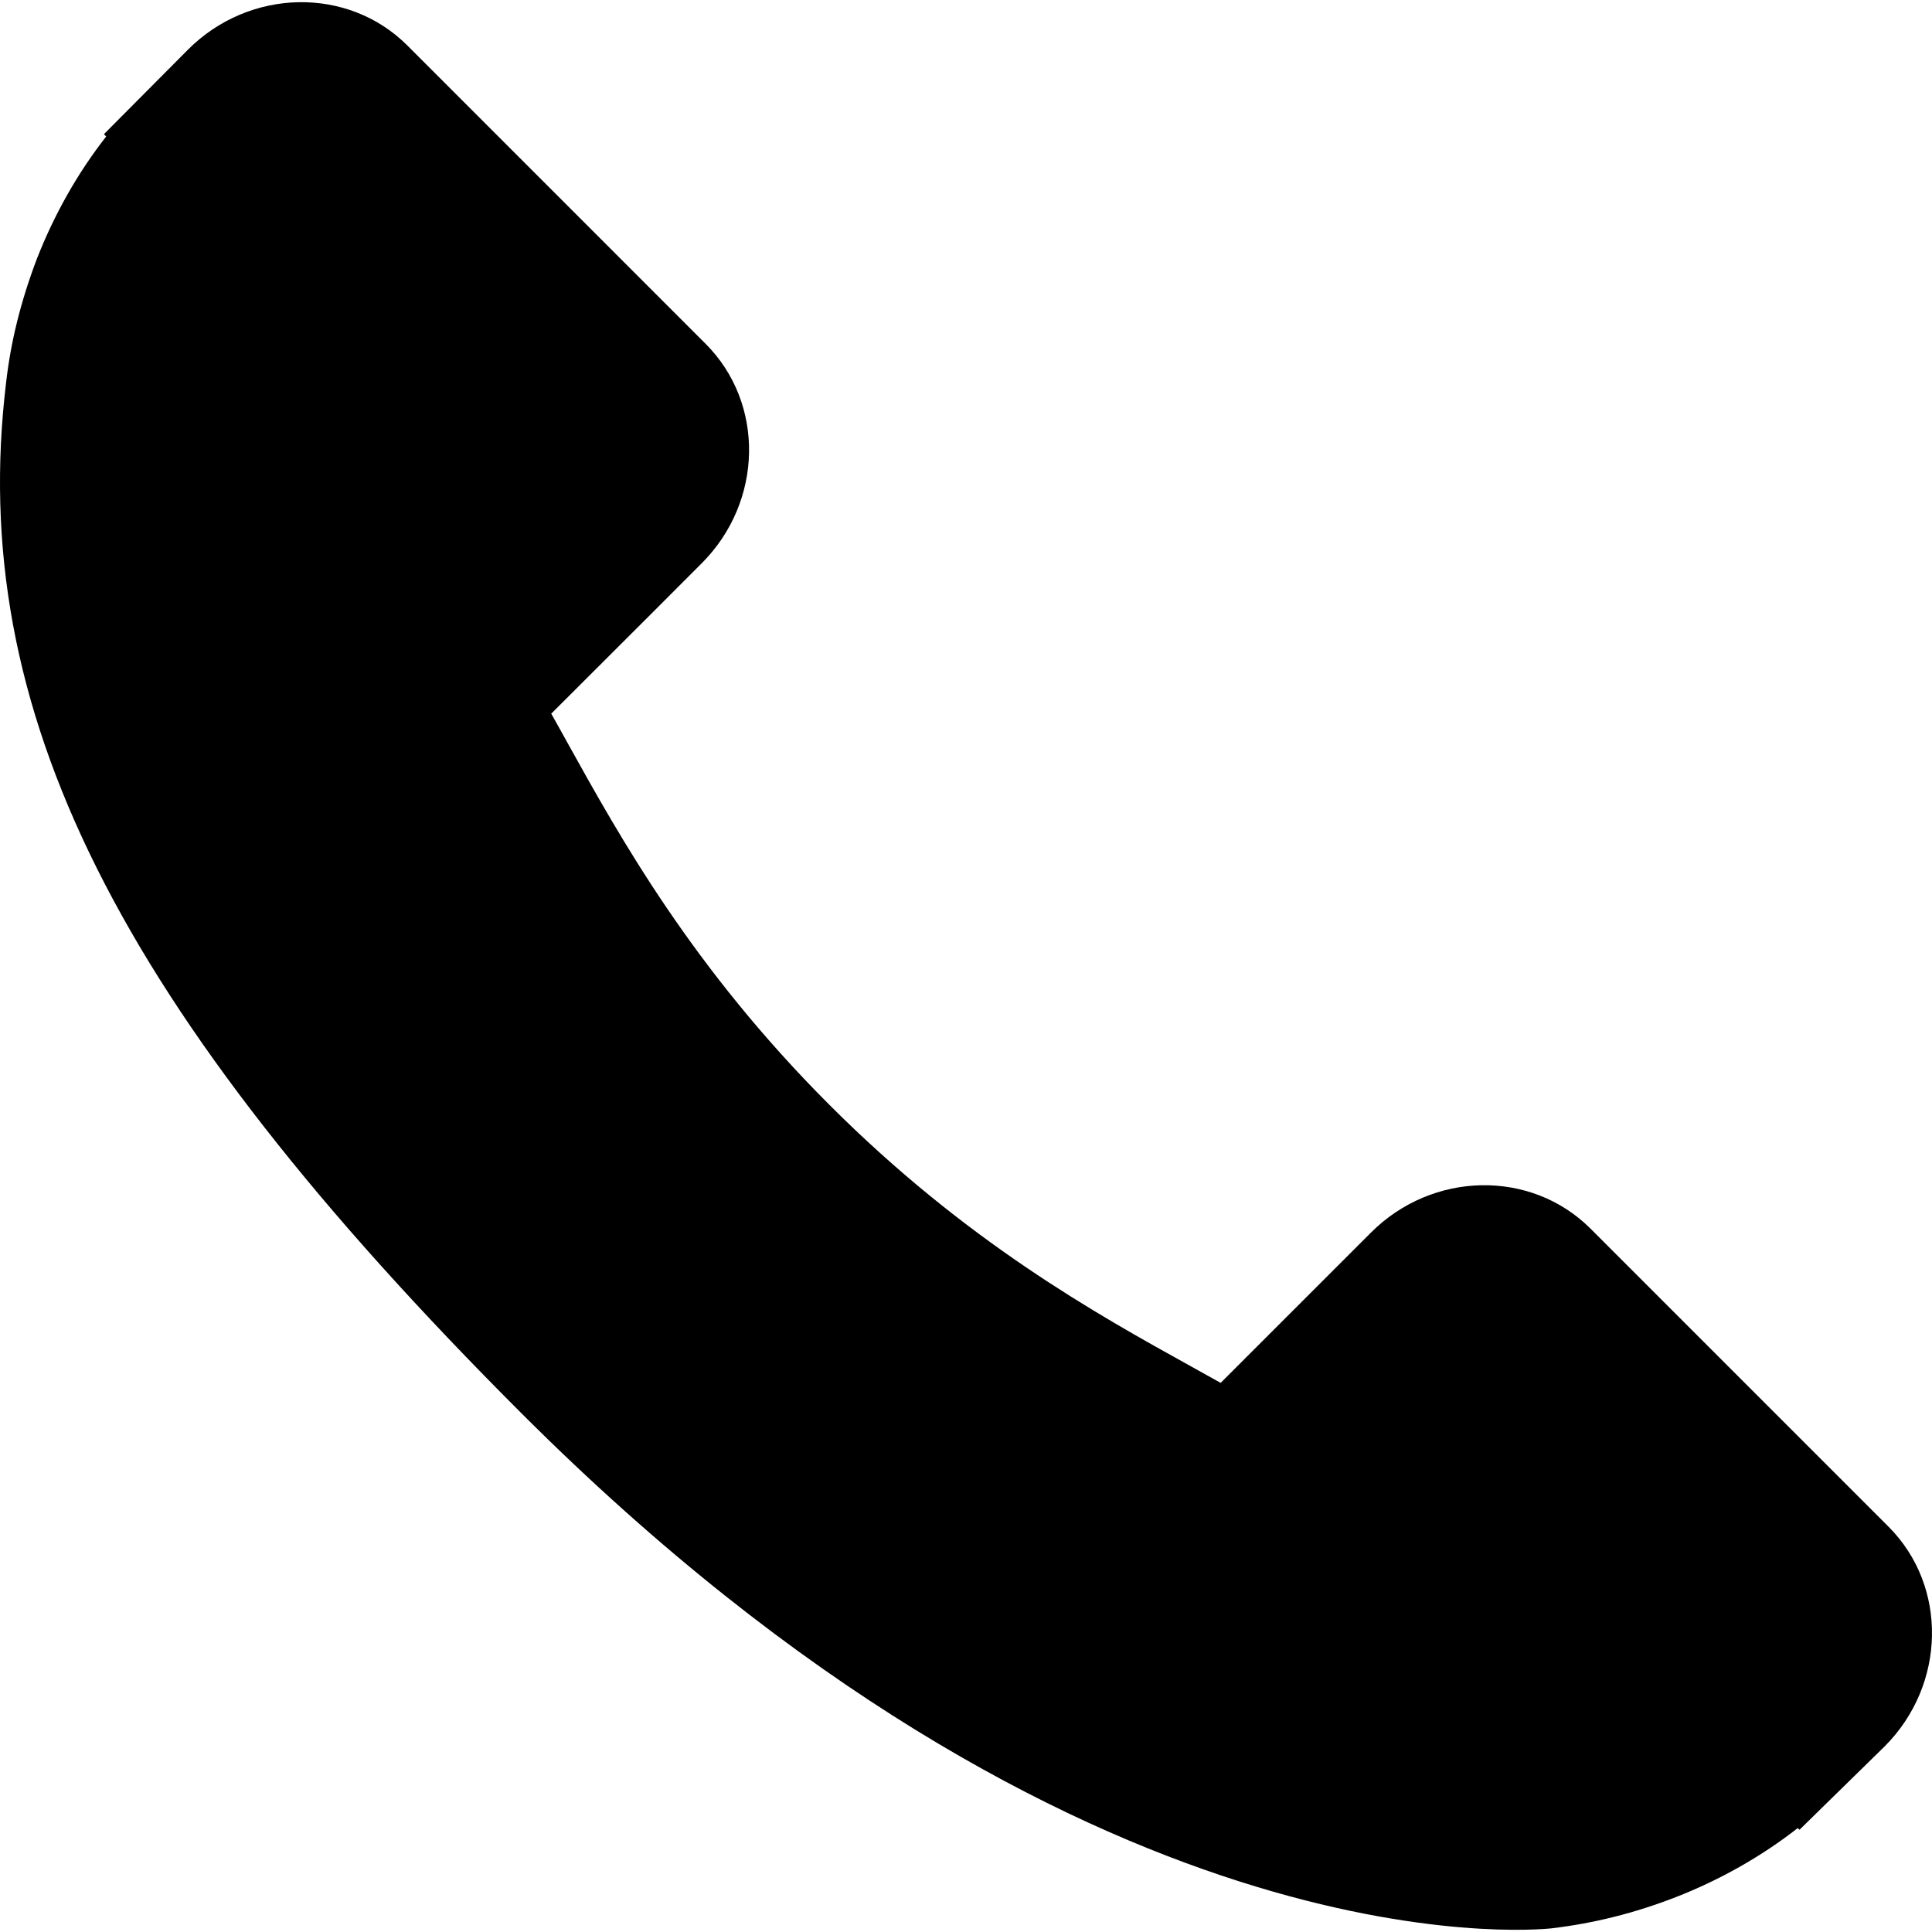
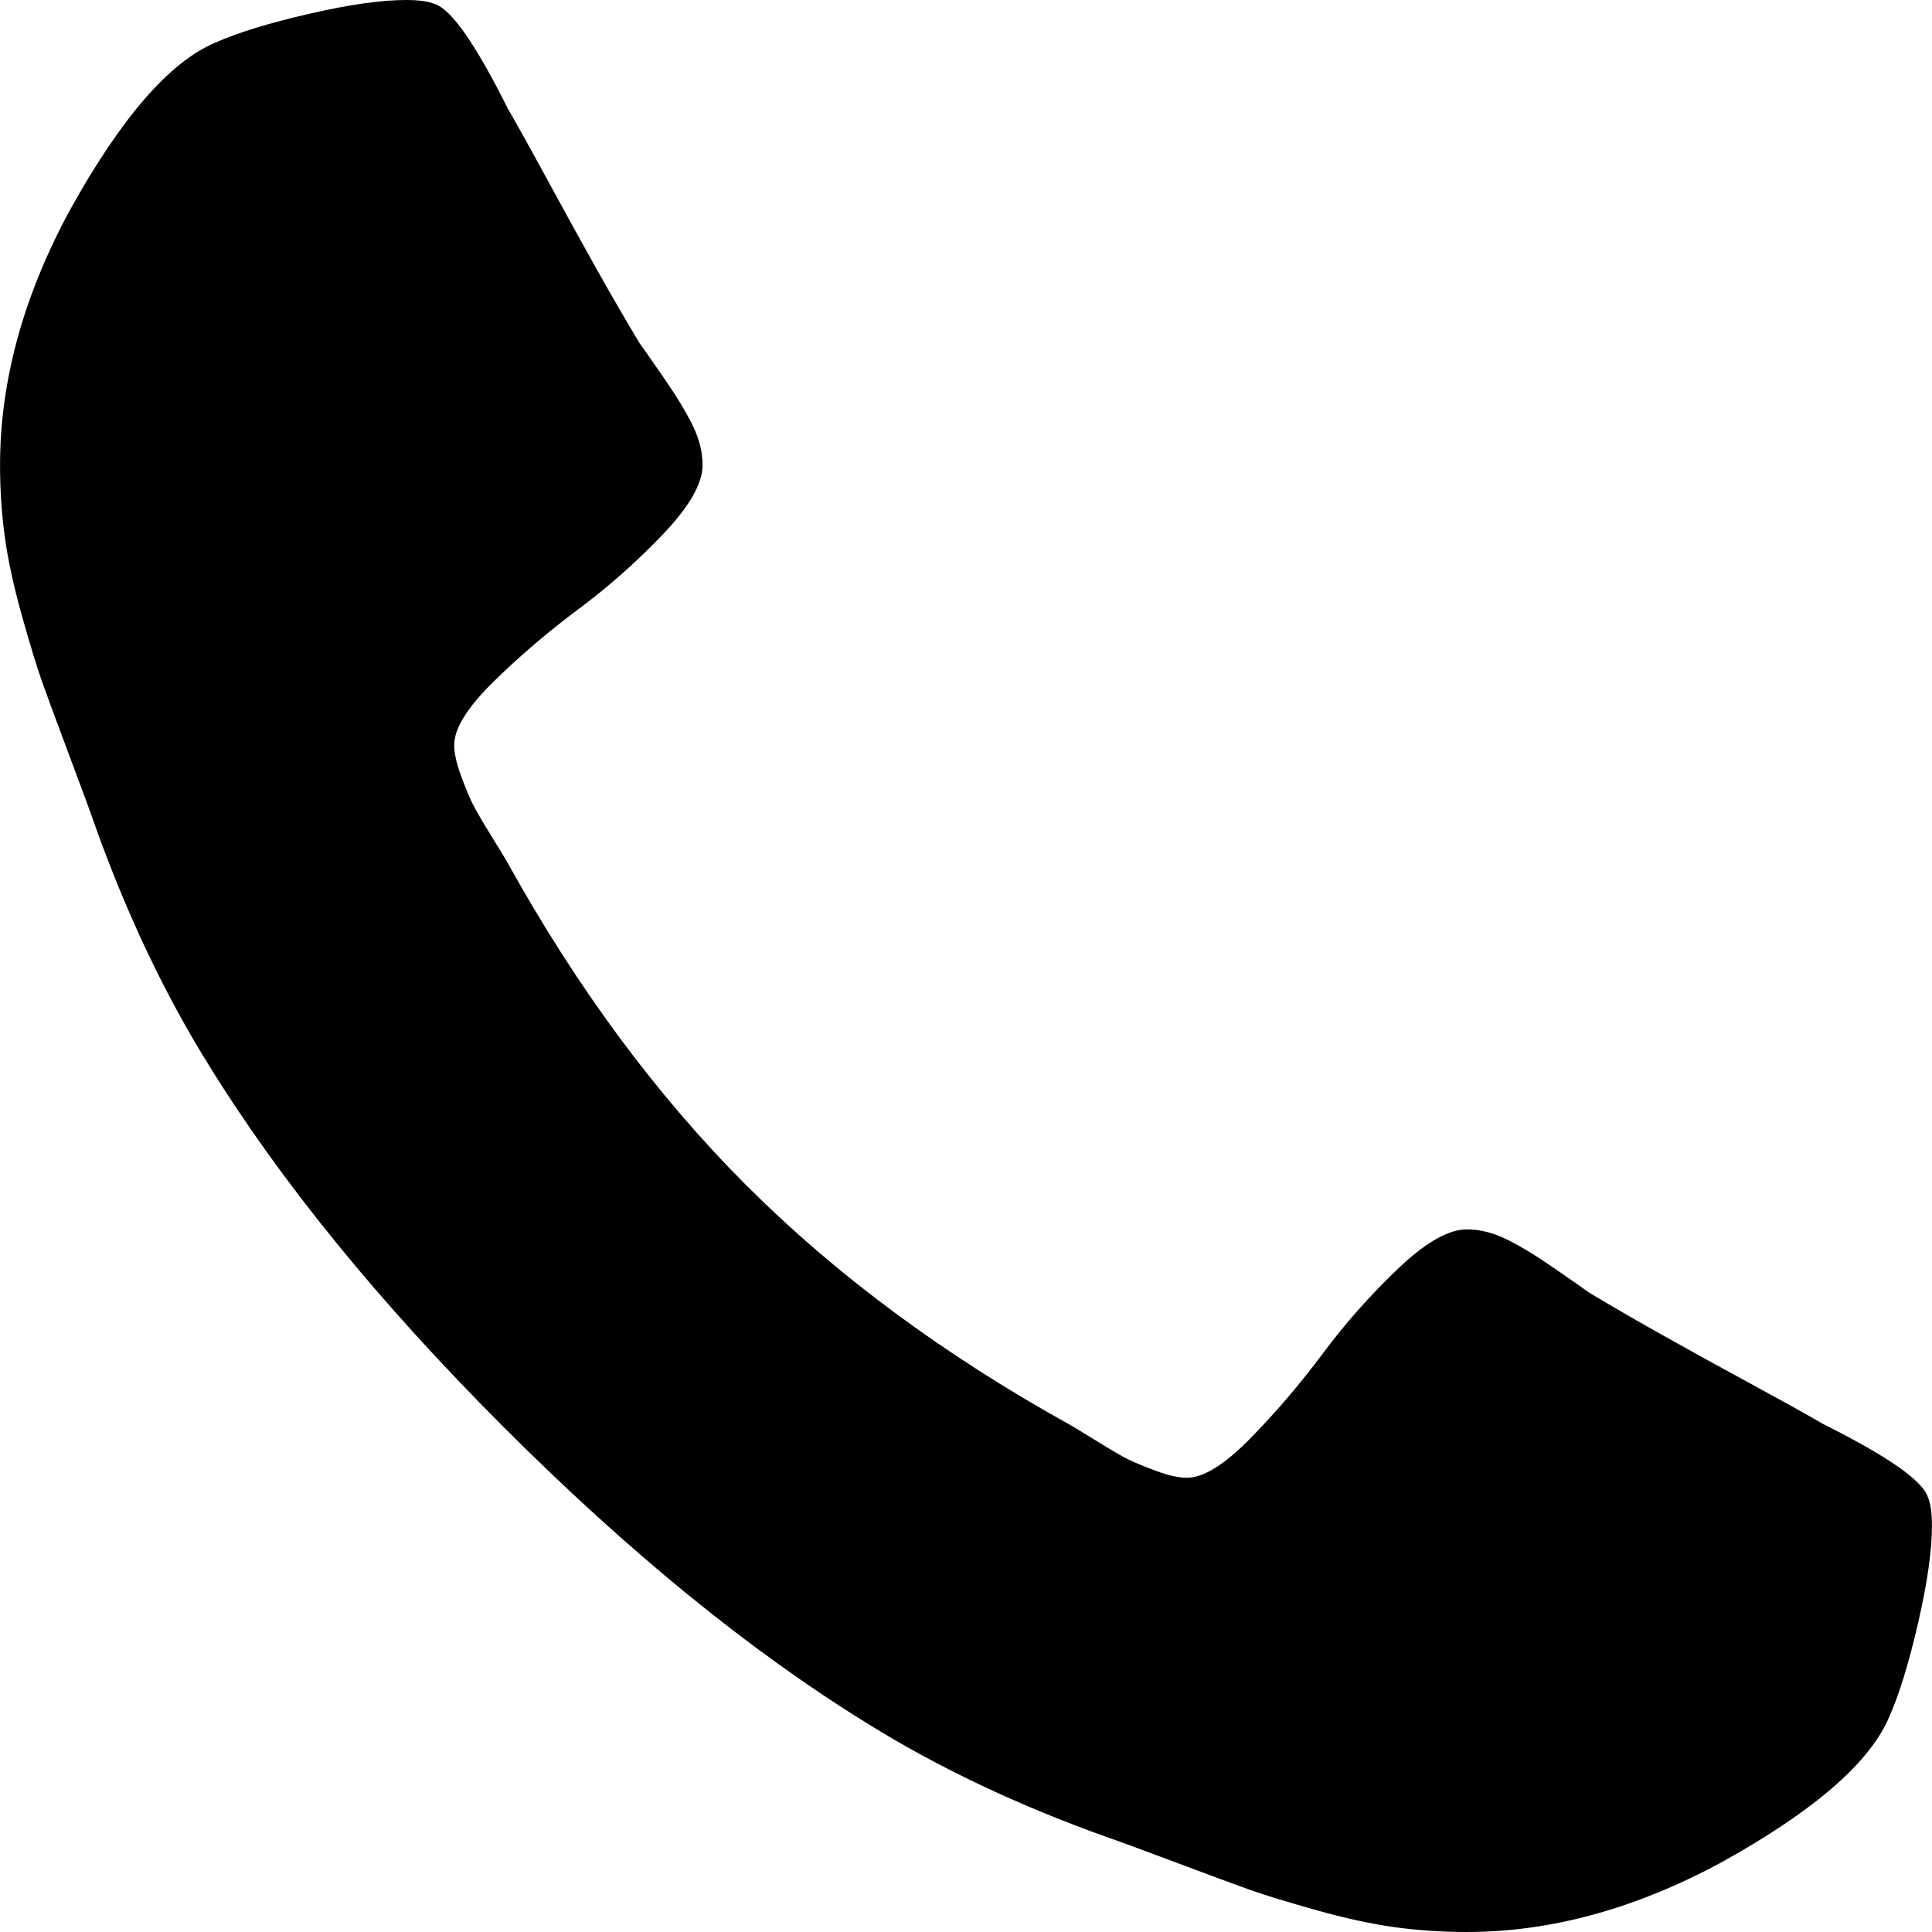
- <svg xmlns="http://www.w3.org/2000/svg" width="348.077" height="348.077">
-   <path d="M340.273 275.083l-53.755-53.761c-10.707-10.664-28.438-10.34-39.518.744l-27.082 27.076a792.327 792.327 0 0 1-5.344-2.973c-17.102-9.476-40.509-22.464-65.14-47.113-24.704-24.701-37.704-48.144-47.209-65.257-1.003-1.813-1.964-3.561-2.913-5.221l18.176-18.149 8.936-8.947c11.097-11.1 11.403-28.826.721-39.521L73.39 8.194c-10.682-10.68-28.421-10.356-39.518.744l-15.15 15.237.414.411c-5.08 6.482-9.325 13.958-12.484 22.02C3.74 54.28 1.927 61.603 1.098 68.941-6 127.785 20.89 181.564 93.866 254.541c100.875 100.868 182.167 93.248 185.674 92.876 7.638-.913 14.958-2.738 22.397-5.627 7.992-3.122 15.463-7.361 21.941-12.43l.331.294 15.348-15.029c11.074-11.098 11.393-28.83.716-39.542z" />
+ <svg xmlns="http://www.w3.org/2000/svg" width="401.998" height="401.998" viewBox="0 0 402 402">
+   <path d="M401.129 311.475c-1.137-3.426-8.371-8.473-21.697-15.129-3.61-2.098-8.754-4.949-15.41-8.566a1437.412 1437.412 0 0 1-18.13-9.996 605.612 605.612 0 0 1-15.276-8.846c-.76-.571-3.139-2.234-7.136-5-4.001-2.758-7.375-4.805-10.14-6.14-2.759-1.327-5.473-1.995-8.138-1.995-3.806 0-8.56 2.714-14.268 8.135a139.01 139.01 0 0 0-15.7 17.706c-4.757 6.379-9.802 12.275-15.126 17.7-5.332 5.427-9.713 8.138-13.135 8.138-1.718 0-3.86-.479-6.427-1.424-2.566-.951-4.518-1.766-5.858-2.423-1.328-.671-3.607-1.999-6.845-4.004-3.244-1.999-5.048-3.094-5.428-3.285-26.075-14.469-48.438-31.029-67.093-49.676-18.649-18.658-35.211-41.019-49.676-67.097-.19-.381-1.287-2.19-3.284-5.424-2-3.237-3.333-5.518-3.999-6.854-.666-1.331-1.475-3.283-2.425-5.852s-1.427-4.709-1.427-6.424c0-3.424 2.713-7.804 8.138-13.134 5.424-5.327 11.326-10.373 17.7-15.128a138.95 138.95 0 0 0 17.701-15.699c5.424-5.711 8.136-10.467 8.136-14.273 0-2.663-.666-5.378-1.997-8.137-1.332-2.765-3.378-6.139-6.139-10.138-2.762-3.997-4.427-6.374-4.999-7.139a627.13 627.13 0 0 1-8.848-15.271 1441.4 1441.4 0 0 1-9.995-18.131c-3.615-6.658-6.468-11.799-8.564-15.415C98.986 9.233 93.943 1.997 90.516.859 89.183.288 87.183 0 84.521 0c-5.142 0-11.85.95-20.129 2.856-8.282 1.903-14.799 3.899-19.558 5.996-9.517 3.995-19.604 15.605-30.264 34.826C4.863 61.566.01 79.271.01 96.78c0 5.135.333 10.131.999 14.989.666 4.853 1.856 10.326 3.571 16.418 1.712 6.09 3.093 10.614 4.137 13.56 1.045 2.948 2.996 8.229 5.852 15.845 2.852 7.614 4.567 12.275 5.138 13.988 6.661 18.654 14.56 35.307 23.695 49.964 15.03 24.362 35.541 49.539 61.521 75.521 25.981 25.98 51.153 46.49 75.517 61.526 14.655 9.134 31.314 17.032 49.965 23.698 1.714.568 6.375 2.279 13.986 5.141 7.614 2.854 12.897 4.805 15.845 5.852 2.949 1.048 7.474 2.43 13.559 4.145 6.098 1.715 11.566 2.905 16.419 3.576 4.856.657 9.853.996 14.989.996 17.508 0 35.214-4.856 53.105-14.562 19.219-10.656 30.826-20.745 34.823-30.269 2.102-4.754 4.093-11.273 5.996-19.555 1.909-8.278 2.857-14.985 2.857-20.126.006-2.673-.281-4.668-.855-6.012z" />
</svg>
